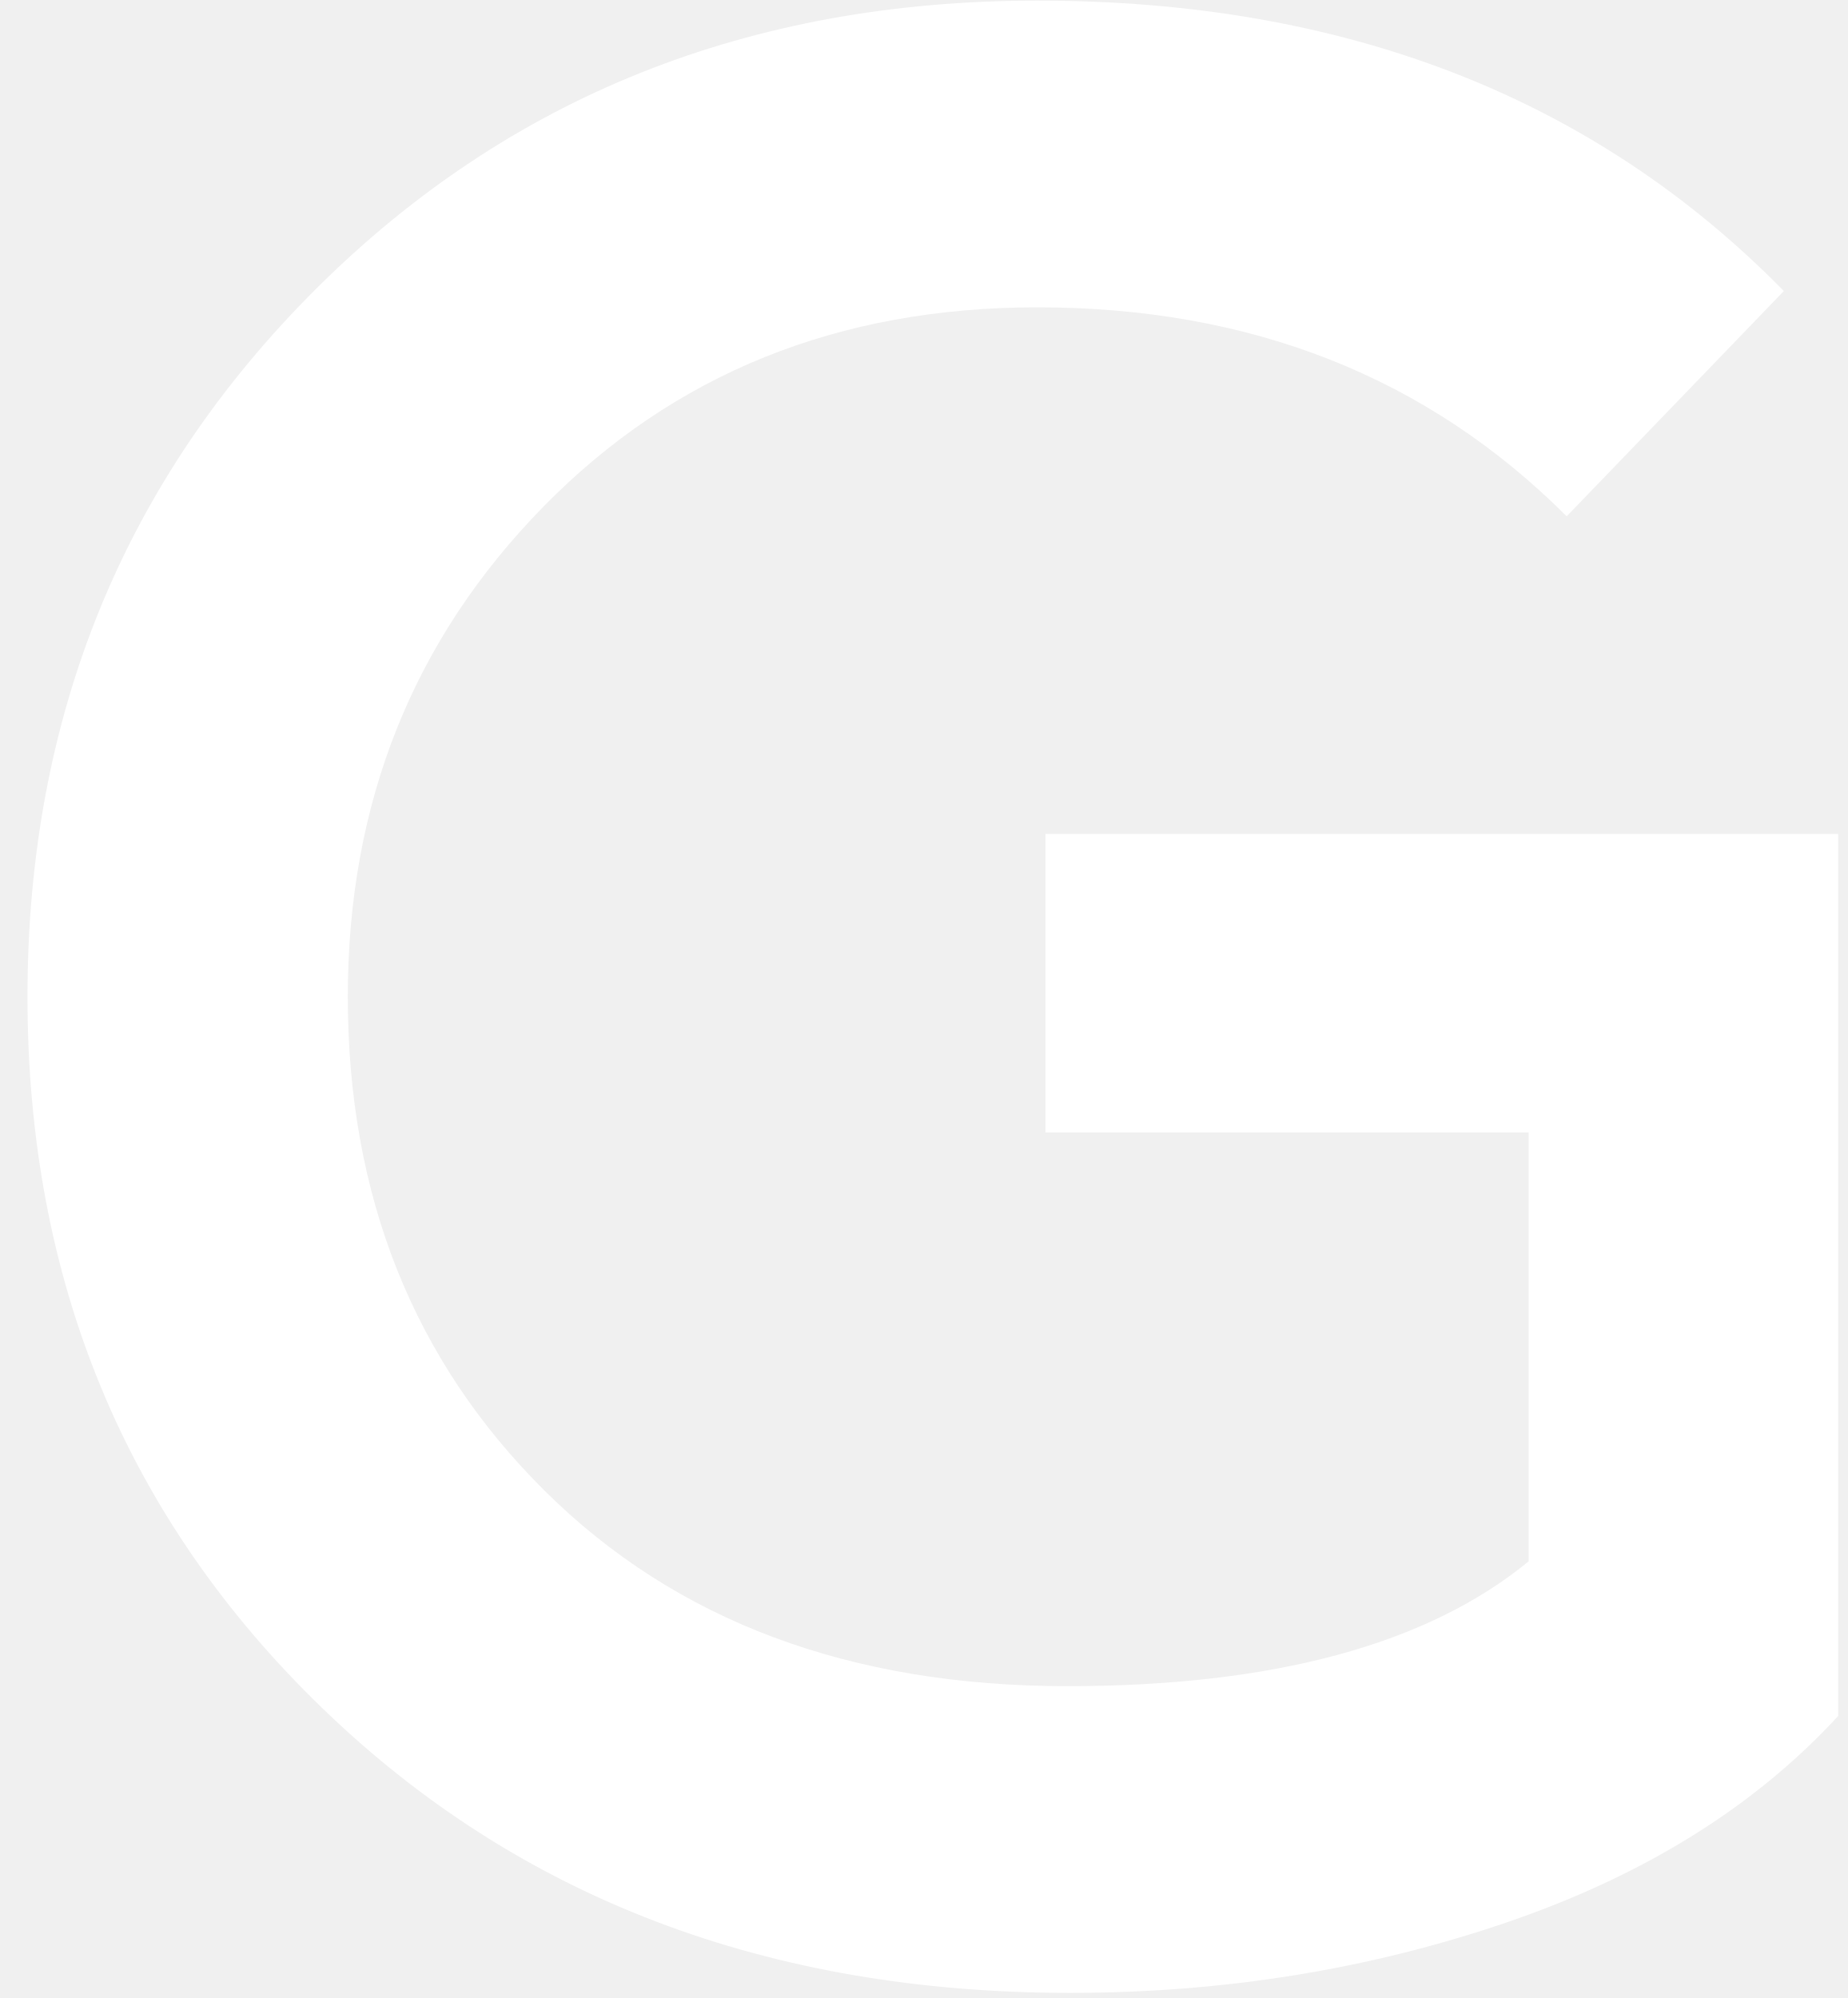
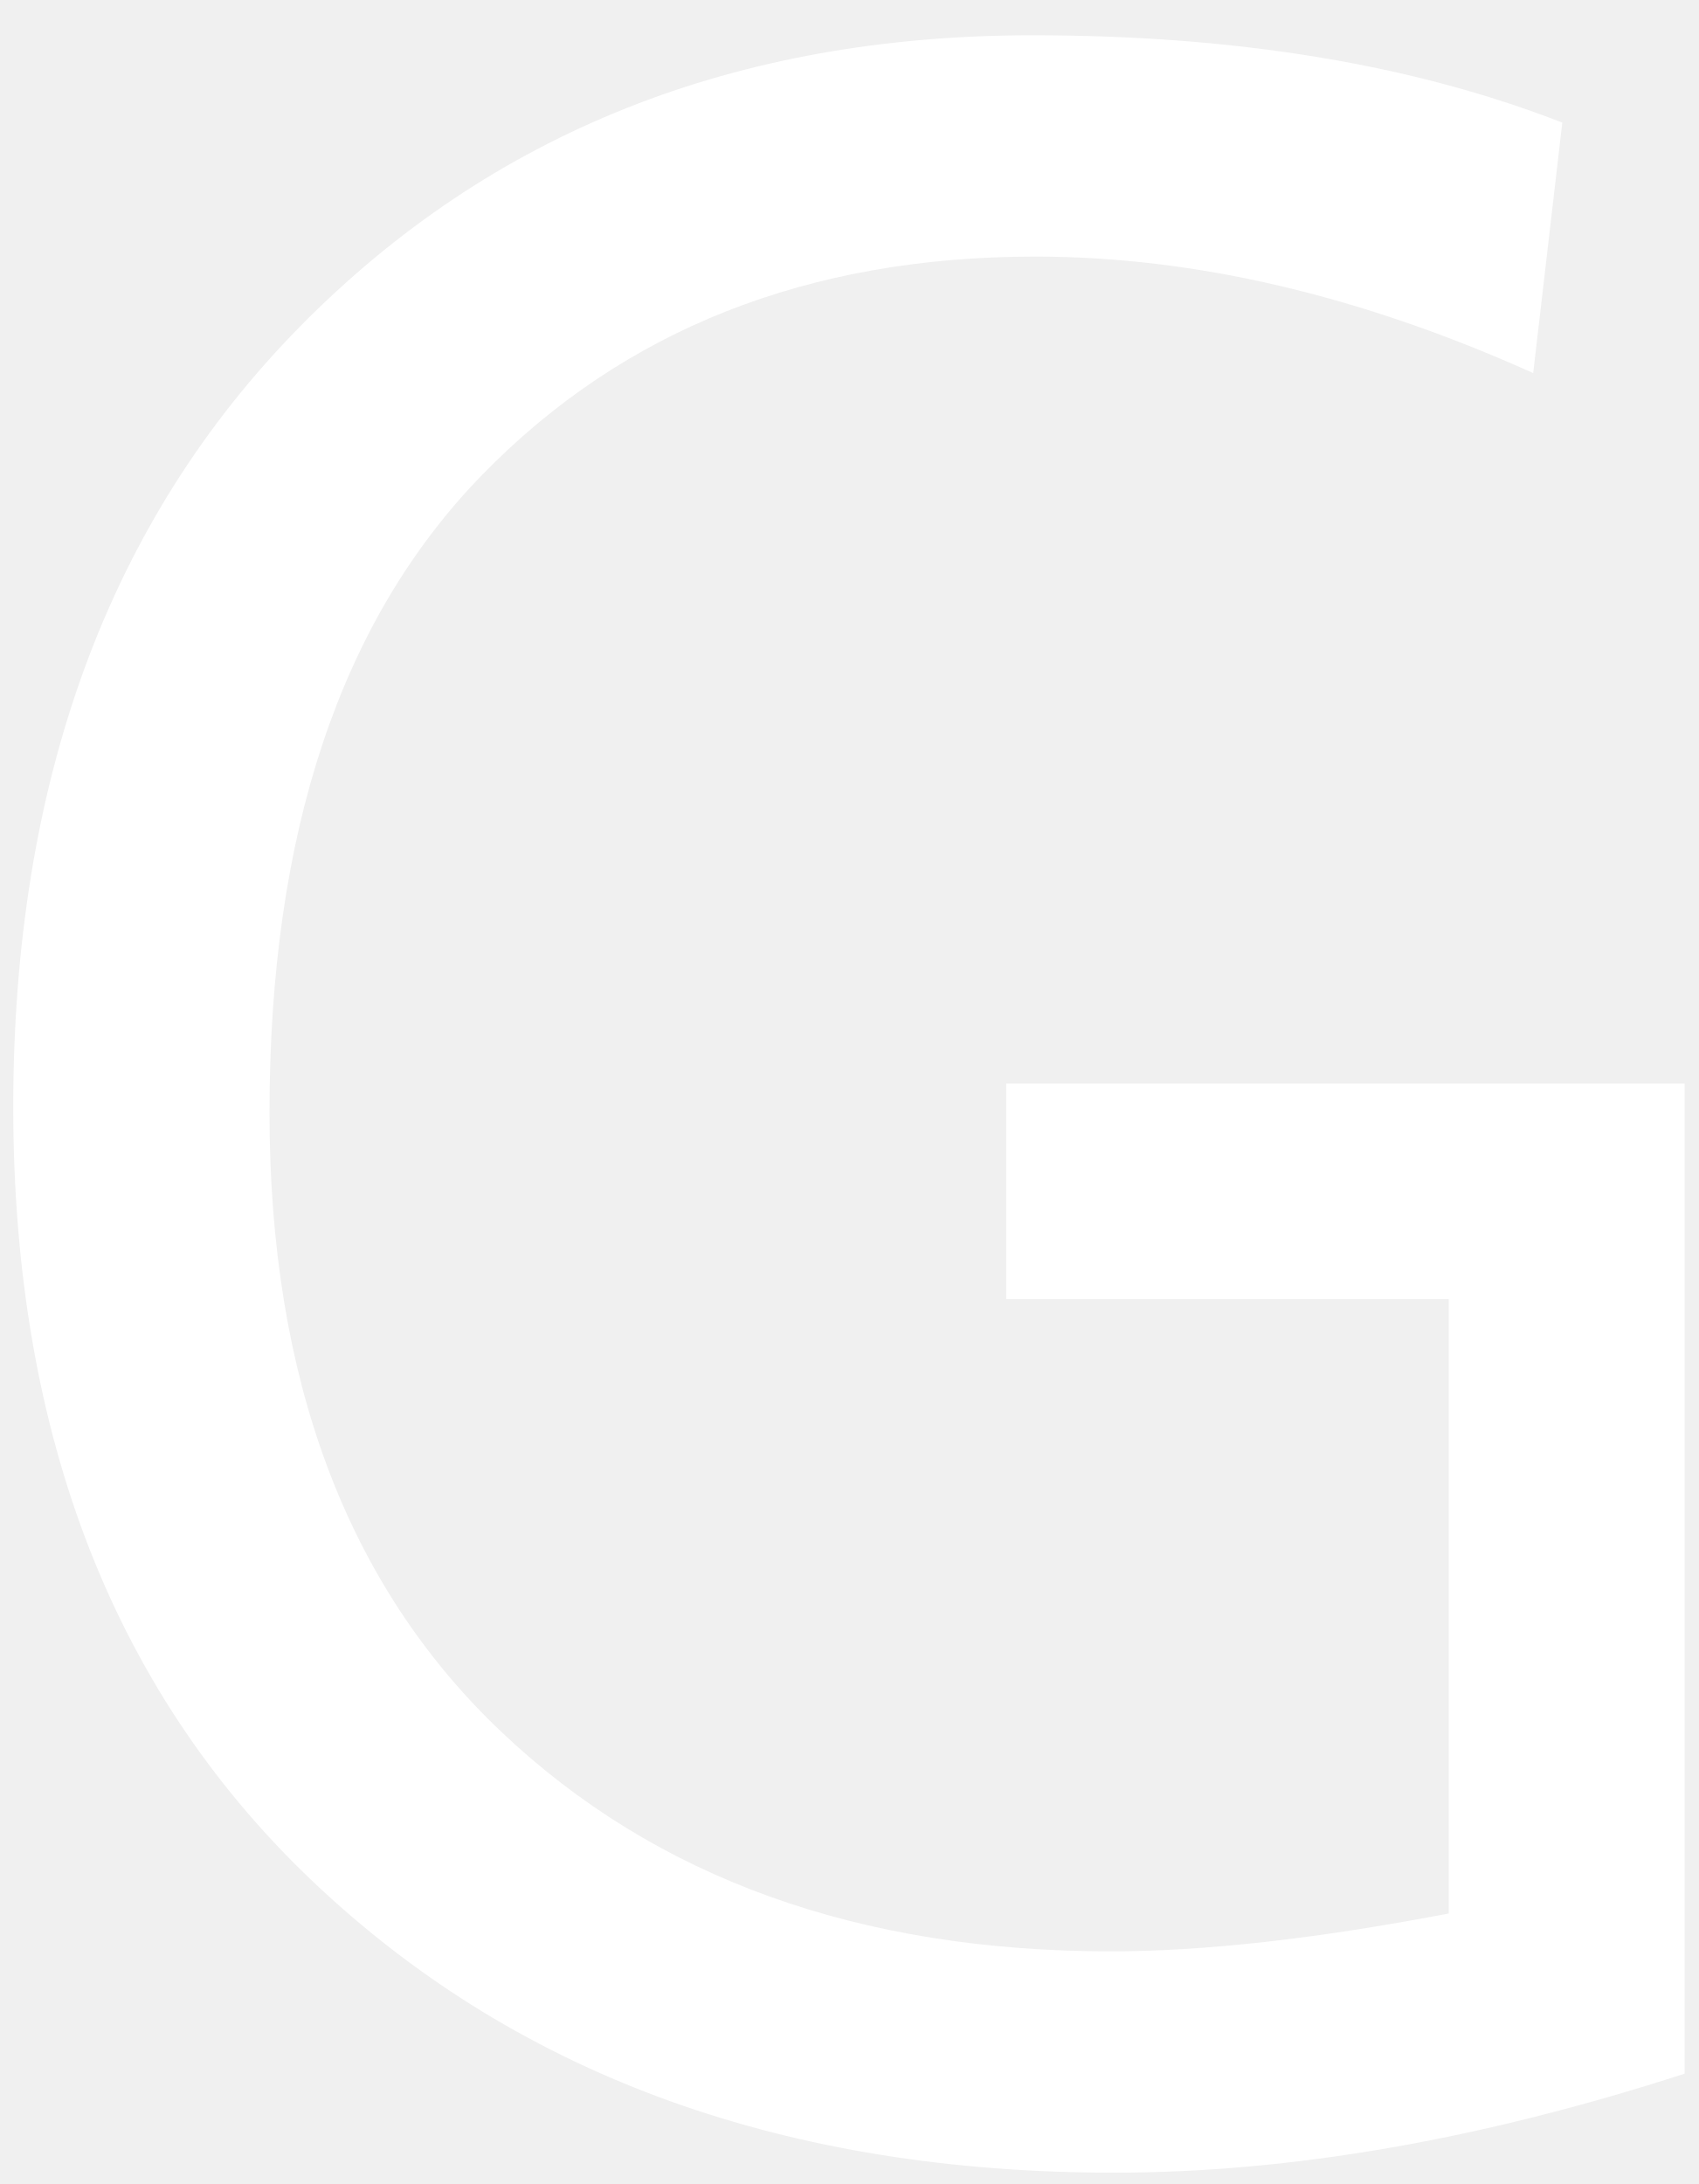
- <svg xmlns="http://www.w3.org/2000/svg" width="49px" height="53px" viewBox="0 0 49 53" version="1.1">
+ <svg xmlns="http://www.w3.org/2000/svg" width="42px" height="54px" viewBox="0 0 42 54" version="1.1">
  <g id="Page-1" stroke="none" stroke-width="1" fill="none" fill-rule="evenodd">
-     <g id="Group-3" transform="translate(-121, -39)" fill="#FFFFFF" fill-rule="nonzero">
-       <g id="WGSANA" transform="translate(42.889, 39.016)">
-         <path d="M106.488,52.848 C98.472,52.848 91.86,50.328 86.652,45.288 C81.444,40.248 78.84,33.96 78.84,26.424 C78.84,18.984 81.396,12.72 86.508,7.632 C91.62,2.544 97.992,0 105.624,0 C113.784,0 120.384,2.568 125.424,7.704 L119.664,13.68 C115.968,9.984 111.288,8.136 105.624,8.136 C100.344,8.136 95.976,9.9 92.52,13.428 C89.064,16.956 87.336,21.288 87.336,26.424 C87.336,31.704 89.076,36.072 92.556,39.528 C96.036,42.984 100.656,44.712 106.416,44.712 C111.888,44.712 115.968,43.608 118.656,41.4 L118.656,30.024 L105.84,30.024 L105.84,22.104 L126.864,22.104 L126.864,45.504 C124.656,47.904 121.728,49.728 118.08,50.976 C114.432,52.224 110.568,52.848 106.488,52.848 Z" id="Path" />
-       </g>
+     <g id="logo-mobile" transform="translate(-82.28, 0.872)" fill="#FFFFFF" fill-rule="nonzero">
+       <path d="M123.936,50.4 C118.896,52.032 114.192,52.848 109.824,52.848 C101.76,52.848 95.208,50.496 90.168,45.792 C85.128,41.088 82.608,34.656 82.608,26.496 C82.608,18.432 84.972,12 89.7,7.2 C94.428,2.4 100.464,0 107.808,0 C112.848,0 117.216,0.72 120.912,2.16 L120.192,8.352 C115.92,6.432 111.816,5.472 107.88,5.472 C102.264,5.472 97.704,7.272 94.2,10.872 C90.696,14.472 88.944,19.728 88.944,26.64 C88.944,33.216 90.852,38.316 94.668,41.94 C98.484,45.564 103.512,47.376 109.752,47.376 C112.056,47.376 114.84,47.064 118.104,46.44 L118.104,31.248 L107.16,31.248 L107.16,25.92 L123.936,25.92 L123.936,50.4 Z" id="Path" />
    </g>
  </g>
</svg>
